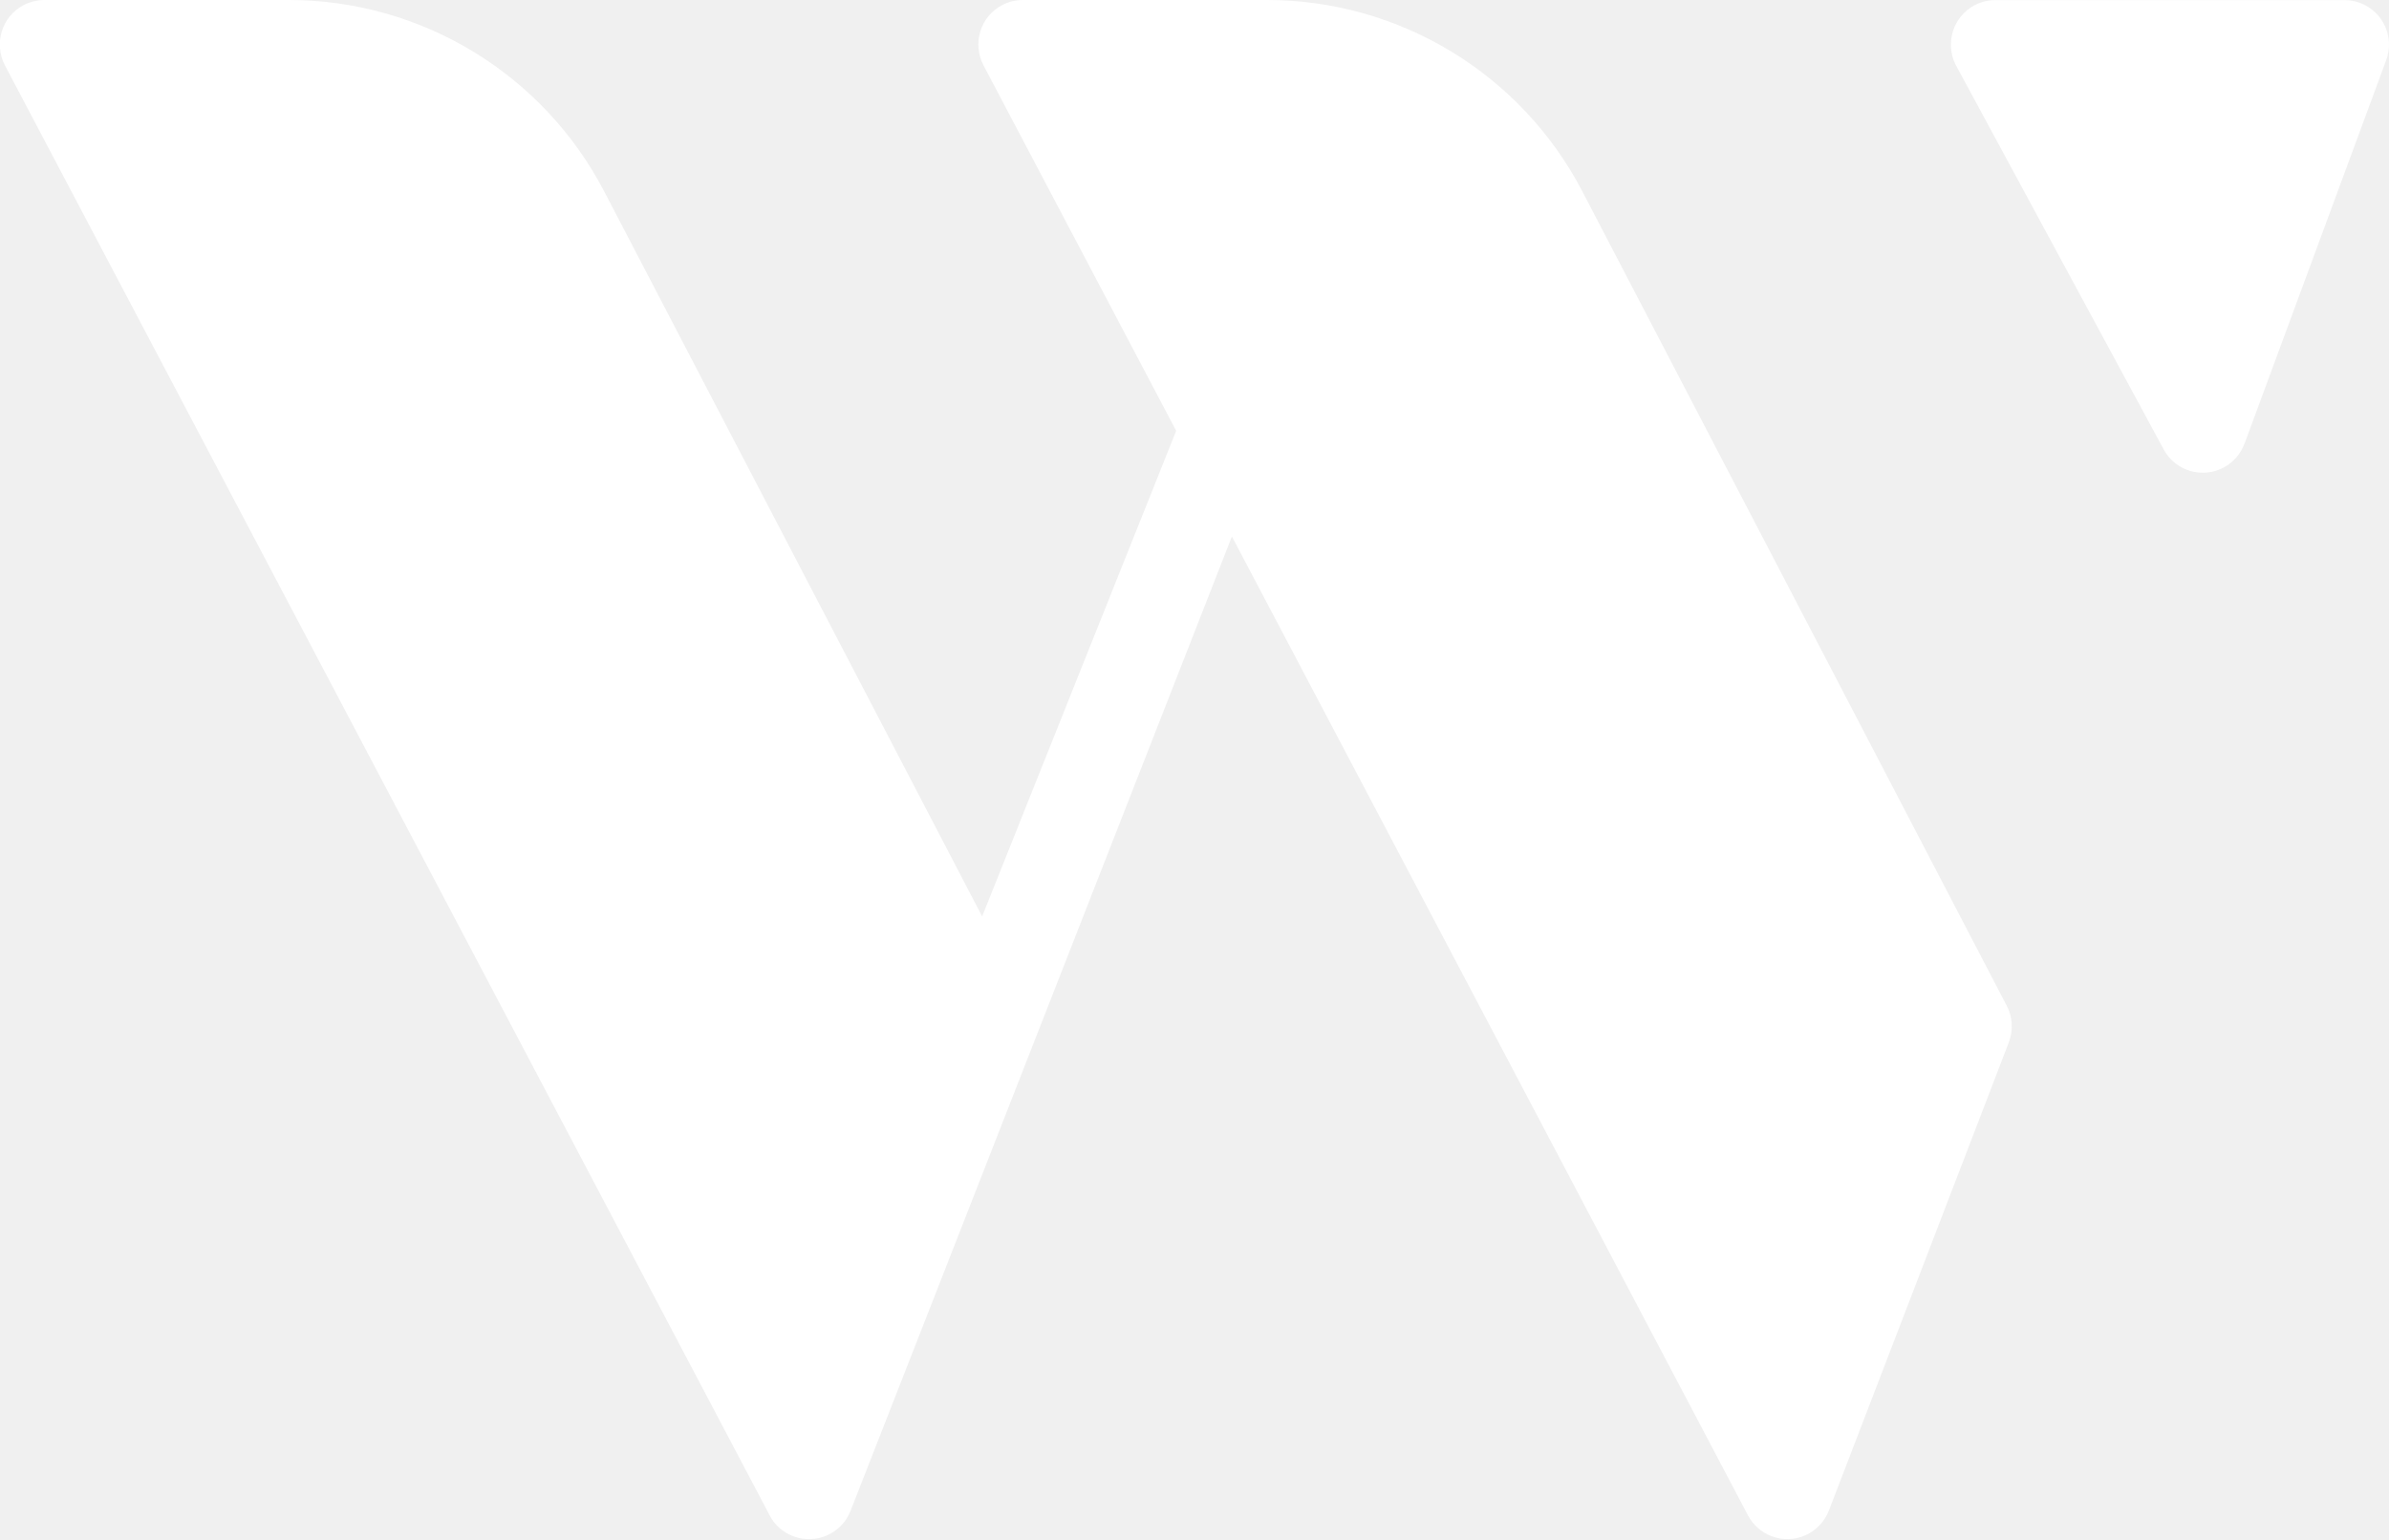
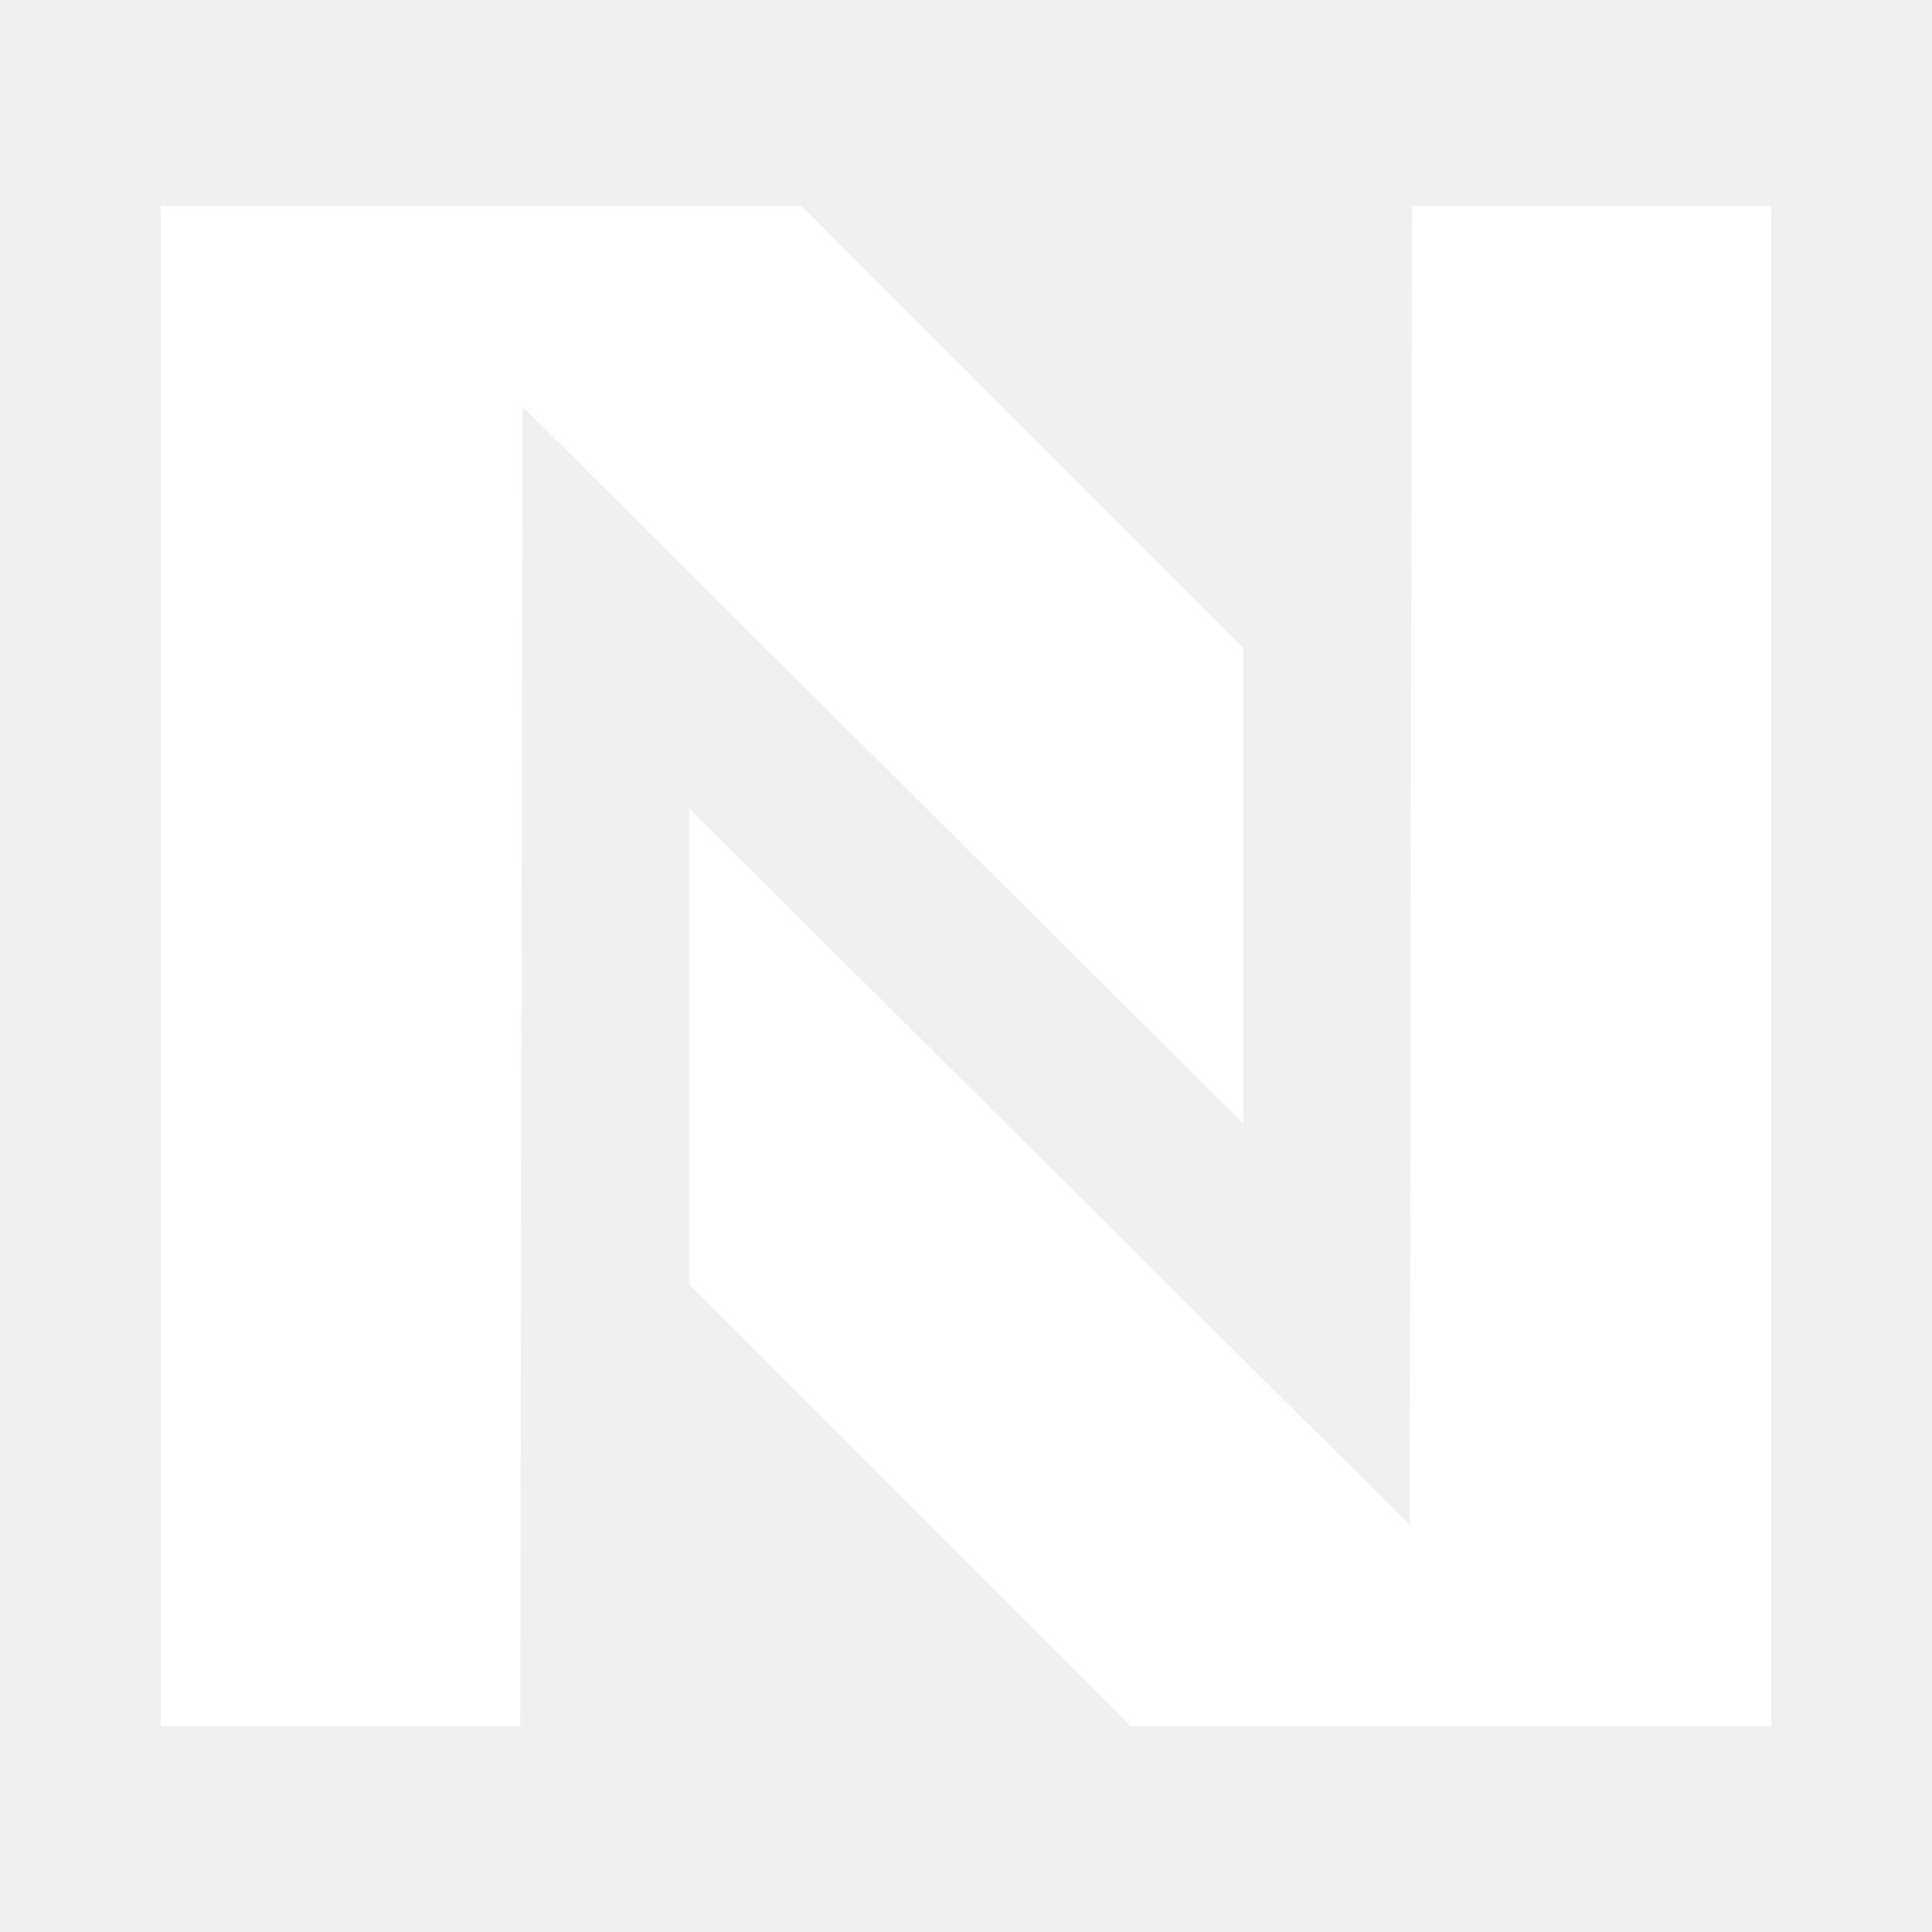
- <svg xmlns="http://www.w3.org/2000/svg" fill="#fff" width="45" height="29" viewBox="0 0 45 29">
-   <path d="M23.203 10.112l-7.18 18.35c-.167.433-.652.648-1.084.482-.19-.073-.35-.212-.44-.39L.092 1.23C-.12.82.033.313.443.097.57.033.7 0 .84 0h4.6c2.497 0 4.786 1.39 5.94 3.605l7.12 13.662 3.655-9.15-3.63-6.887c-.214-.41-.06-.917.35-1.133.12-.064.256-.097.39-.097h4.6c2.497 0 4.786 1.39 5.94 3.605L37.8 18.95c.11.21.124.462.04.686l-3.39 8.824c-.168.434-.65.65-1.084.483-.19-.073-.345-.212-.44-.39l-9.72-18.442zM42.277 8.36c-.07.19-.208.35-.387.446-.406.22-.914.07-1.135-.34L36.848 1.24c-.067-.123-.1-.26-.1-.4 0-.463.374-.838.836-.838h6.578c.1 0 .198.018.29.052.435.16.656.643.496 1.077l-2.67 7.23z" />
+ <svg xmlns="http://www.w3.org/2000/svg" fill="#ffffff" height="64px" width="64px" version="1.1" id="Capa_1" viewBox="-2.36 -2.36 28.35 28.35" xml:space="preserve" stroke="#ffffff" stroke-width="0" transform="rotate(0)">
+   <g id="SVGRepo_bgCarrier" stroke-width="0" />
+   <g id="SVGRepo_tracerCarrier" stroke-linecap="round" stroke-linejoin="round" stroke="#CCCCCC" stroke-width="0.047" />
+   <g id="SVGRepo_iconCarrier">
+     <g>
+       <g>
+         <polygon points="0,0.663 9.401,0.663 15.882,7.146 15.882,14.127 5.307,3.608 5.274,22.969 0,22.969 " />
+         <polygon points="23.631,22.969 14.232,22.969 7.752,16.485 7.752,9.501 18.327,20.018 18.359,0.662 23.631,0.662 " />
+       </g>
+       <g> </g>
+       <g> </g>
+       <g> </g>
+       <g> </g>
+       <g> </g>
+       <g> </g>
+       <g> </g>
+       <g> </g>
+       <g> </g>
+       <g> </g>
+       <g> </g>
+       <g> </g>
+       <g> </g>
+       <g> </g>
+       <g> </g>
+     </g>
+   </g>
</svg>
